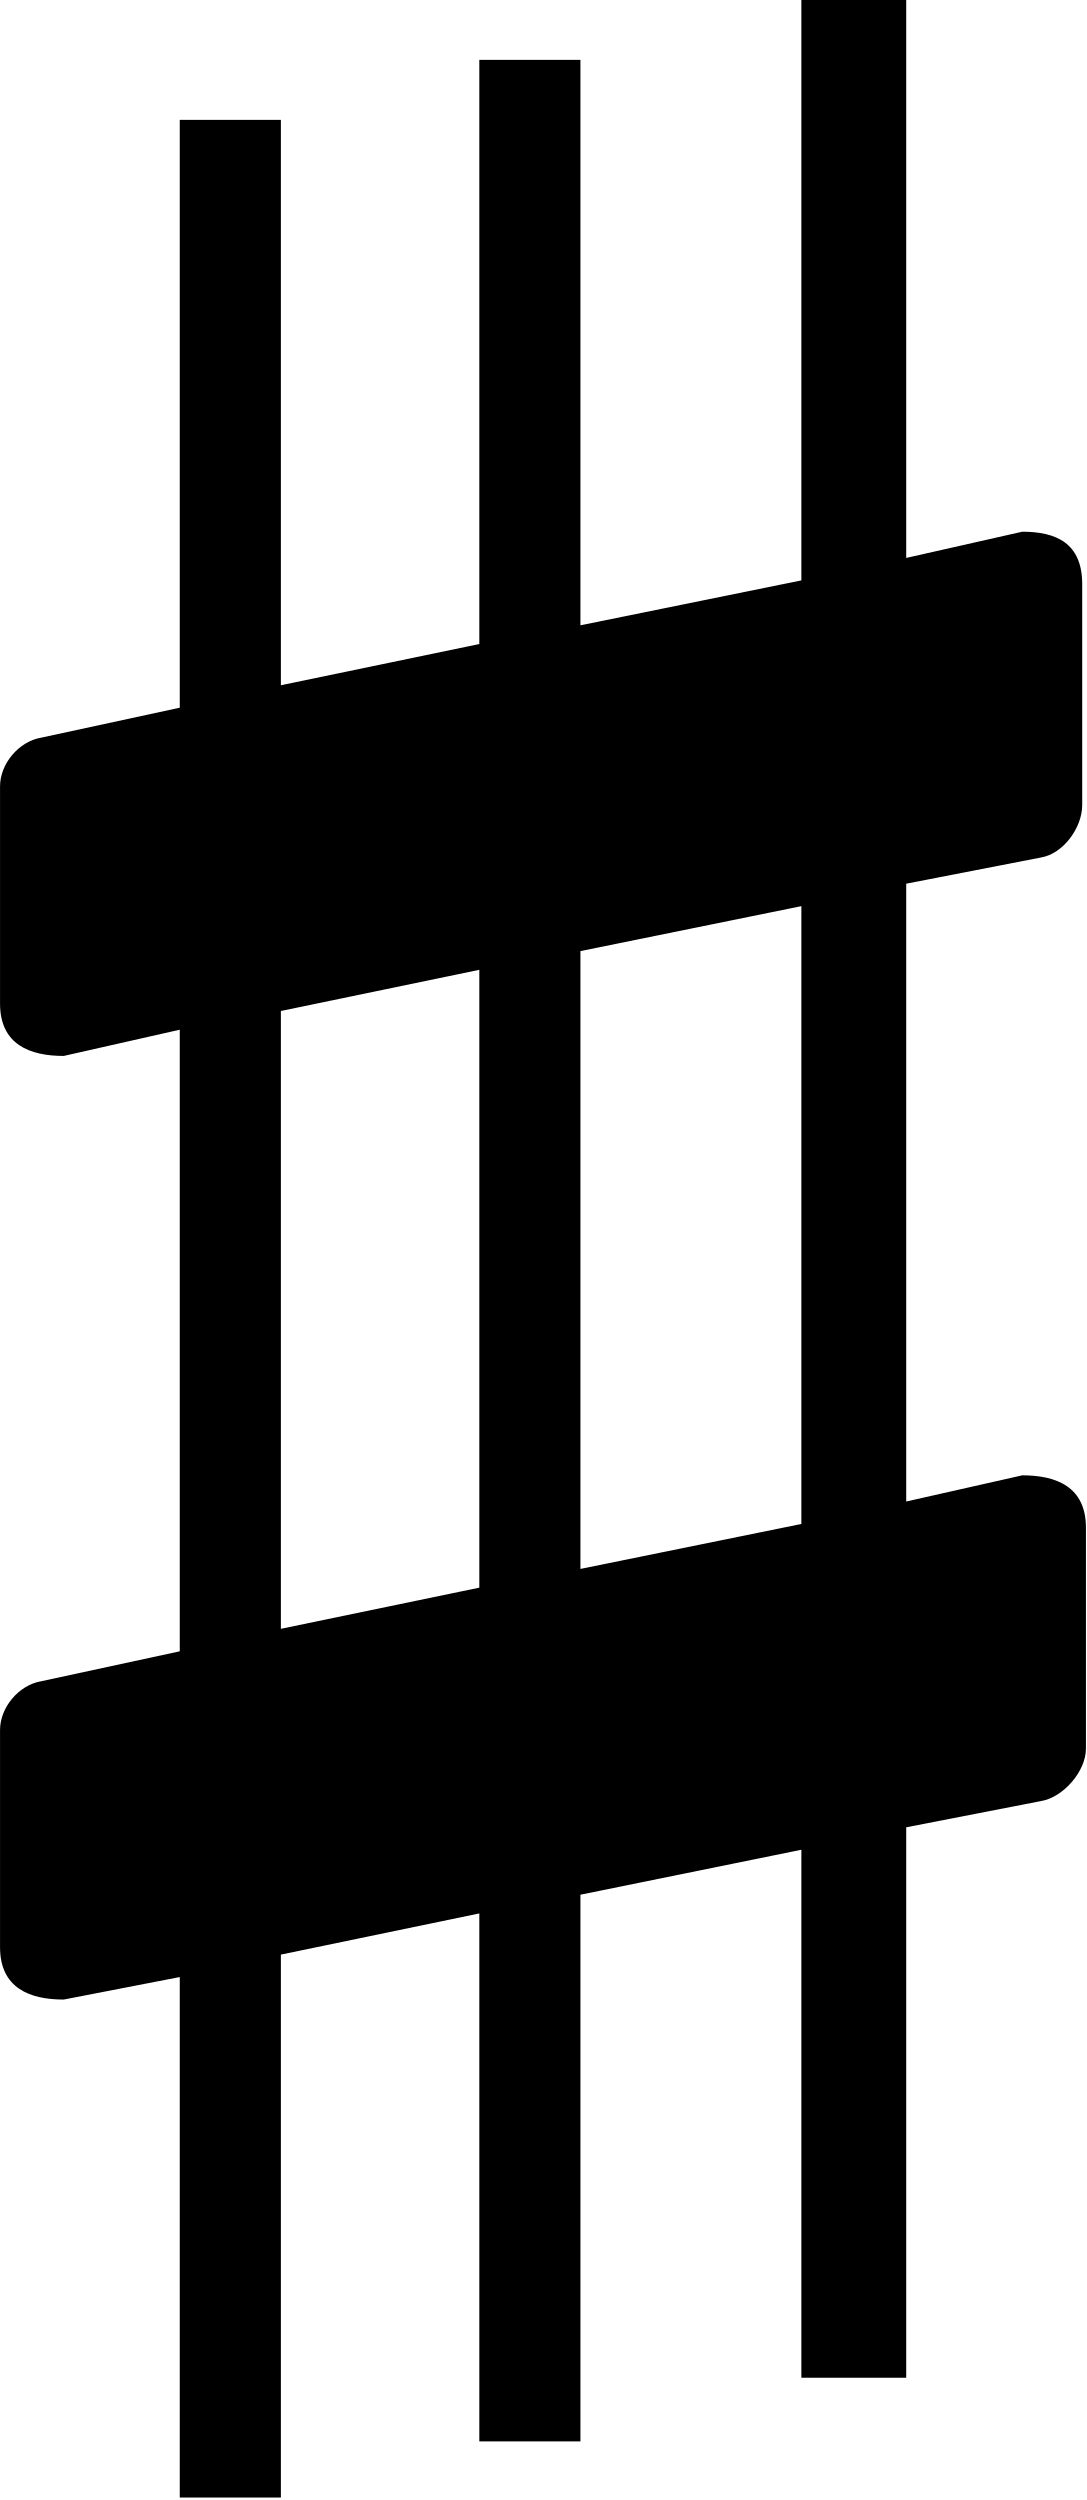
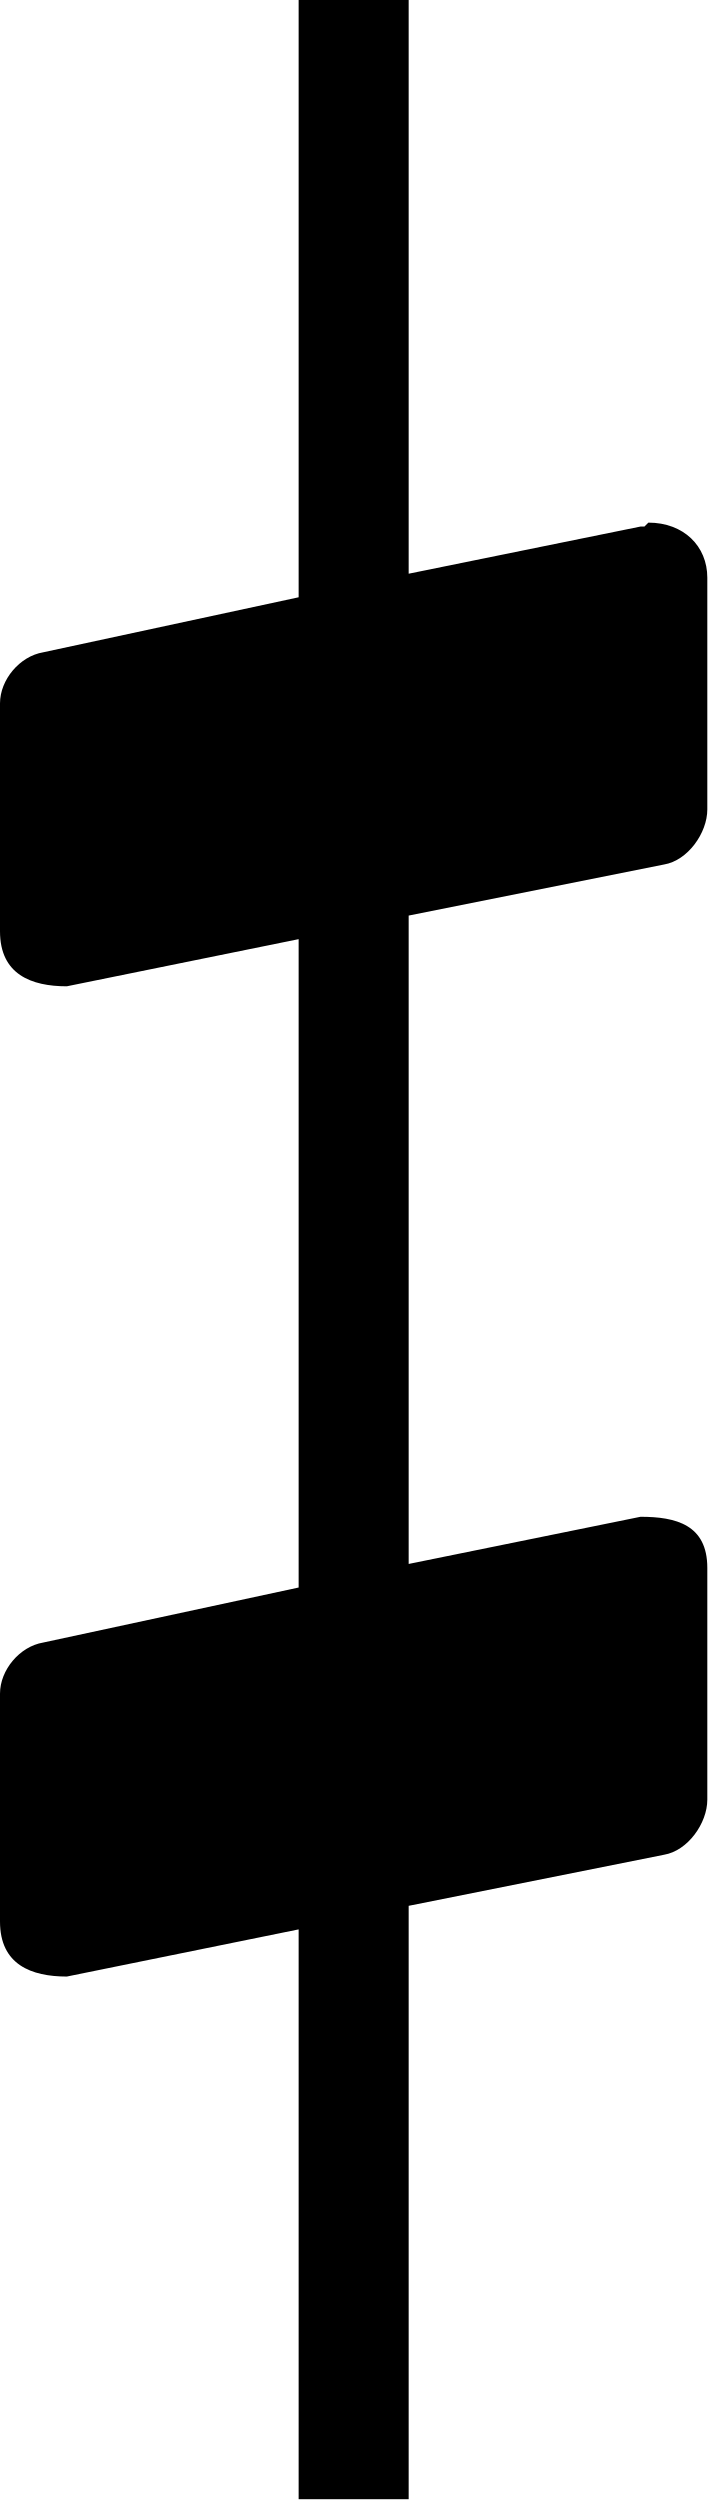
- <svg xmlns="http://www.w3.org/2000/svg" style="fill-rule:evenodd;clip-rule:evenodd;stroke-linejoin:round;stroke-miterlimit:2" xml:space="preserve" viewBox="0 0 120 276">
-   <path d="M 114.925 94.667 C 117.405 94.251 119.475 91.359 119.475 88.88 L 119.475 64.488 C 119.475 59.942 116.58 58.701 112.859 58.701 L 100.046 61.596 L 100.046 0.001 L 88.471 0.001 L 88.471 64.076 L 64.079 69.034 L 64.079 6.613 L 52.917 6.613 L 52.917 71.101 L 31.009 75.651 L 31.009 13.23 L 19.846 13.23 L 19.846 78.13 L 4.55 81.438 C 2.071 81.851 0.004 84.33 0.004 86.813 L 0.004 110.788 C 0.004 115.334 3.313 116.576 7.034 116.576 L 19.846 113.68 L 19.846 182.305 L 4.55 185.609 C 2.071 186.026 0.004 188.505 0.004 190.984 L 0.004 214.963 C 0.004 219.509 3.313 220.751 7.034 220.751 L 19.846 218.267 L 19.846 275.73 L 31.009 275.73 L 31.009 215.788 L 52.917 211.242 L 52.917 269.53 L 64.079 269.53 L 64.079 209.176 L 88.471 204.213 L 88.471 262.501 L 100.046 262.501 L 100.046 201.734 L 114.925 198.838 C 117.405 198.426 119.888 195.534 119.888 193.051 L 119.888 168.663 C 119.888 164.113 116.58 162.876 112.859 162.876 L 100.046 165.767 L 100.046 97.559 L 114.925 94.667 Z M 64.079 105.001 L 88.471 100.038 L 88.471 168.246 L 64.079 173.209 L 64.079 105.001 Z M 52.917 175.276 L 31.009 179.821 L 31.009 111.613 L 52.917 107.067 L 52.917 175.276 Z" style="fill-rule:nonzero" />
+ <svg xmlns="http://www.w3.org/2000/svg" style="fill-rule:evenodd;clip-rule:evenodd;stroke-linejoin:round;stroke-miterlimit:2" xml:space="preserve" viewBox="0 0 75 263">
+   <path d="M 69.862 90.944 C 72.343 90.531 74.409 87.637 74.409 85.157 L 74.409 60.767 C 74.409 57.46 71.929 54.98 68.209 54.98 L 67.795 55.393 L 67.382 55.393 L 42.992 60.354 L 42.992 -0.001 L 31.417 -0.001 L 31.417 62.834 L 4.547 68.622 C 2.067 69.035 0 71.515 0 73.996 L 0 97.972 C 0 102.519 3.307 103.759 7.028 103.759 L 31.417 98.799 L 31.417 167.007 L 4.547 172.795 C 2.067 173.208 0 175.689 0 178.169 L 0 202.145 C 0 206.692 3.307 207.933 7.028 207.933 L 31.417 202.972 L 31.417 262.913 L 42.992 262.913 L 42.992 200.492 L 69.862 195.118 C 72.343 194.704 74.409 191.811 74.409 189.33 L 74.409 164.94 C 74.409 160.393 71.102 159.566 67.382 159.566 L 42.992 164.527 L 42.992 96.318 Z" style="fill-rule:nonzero" />
</svg>
